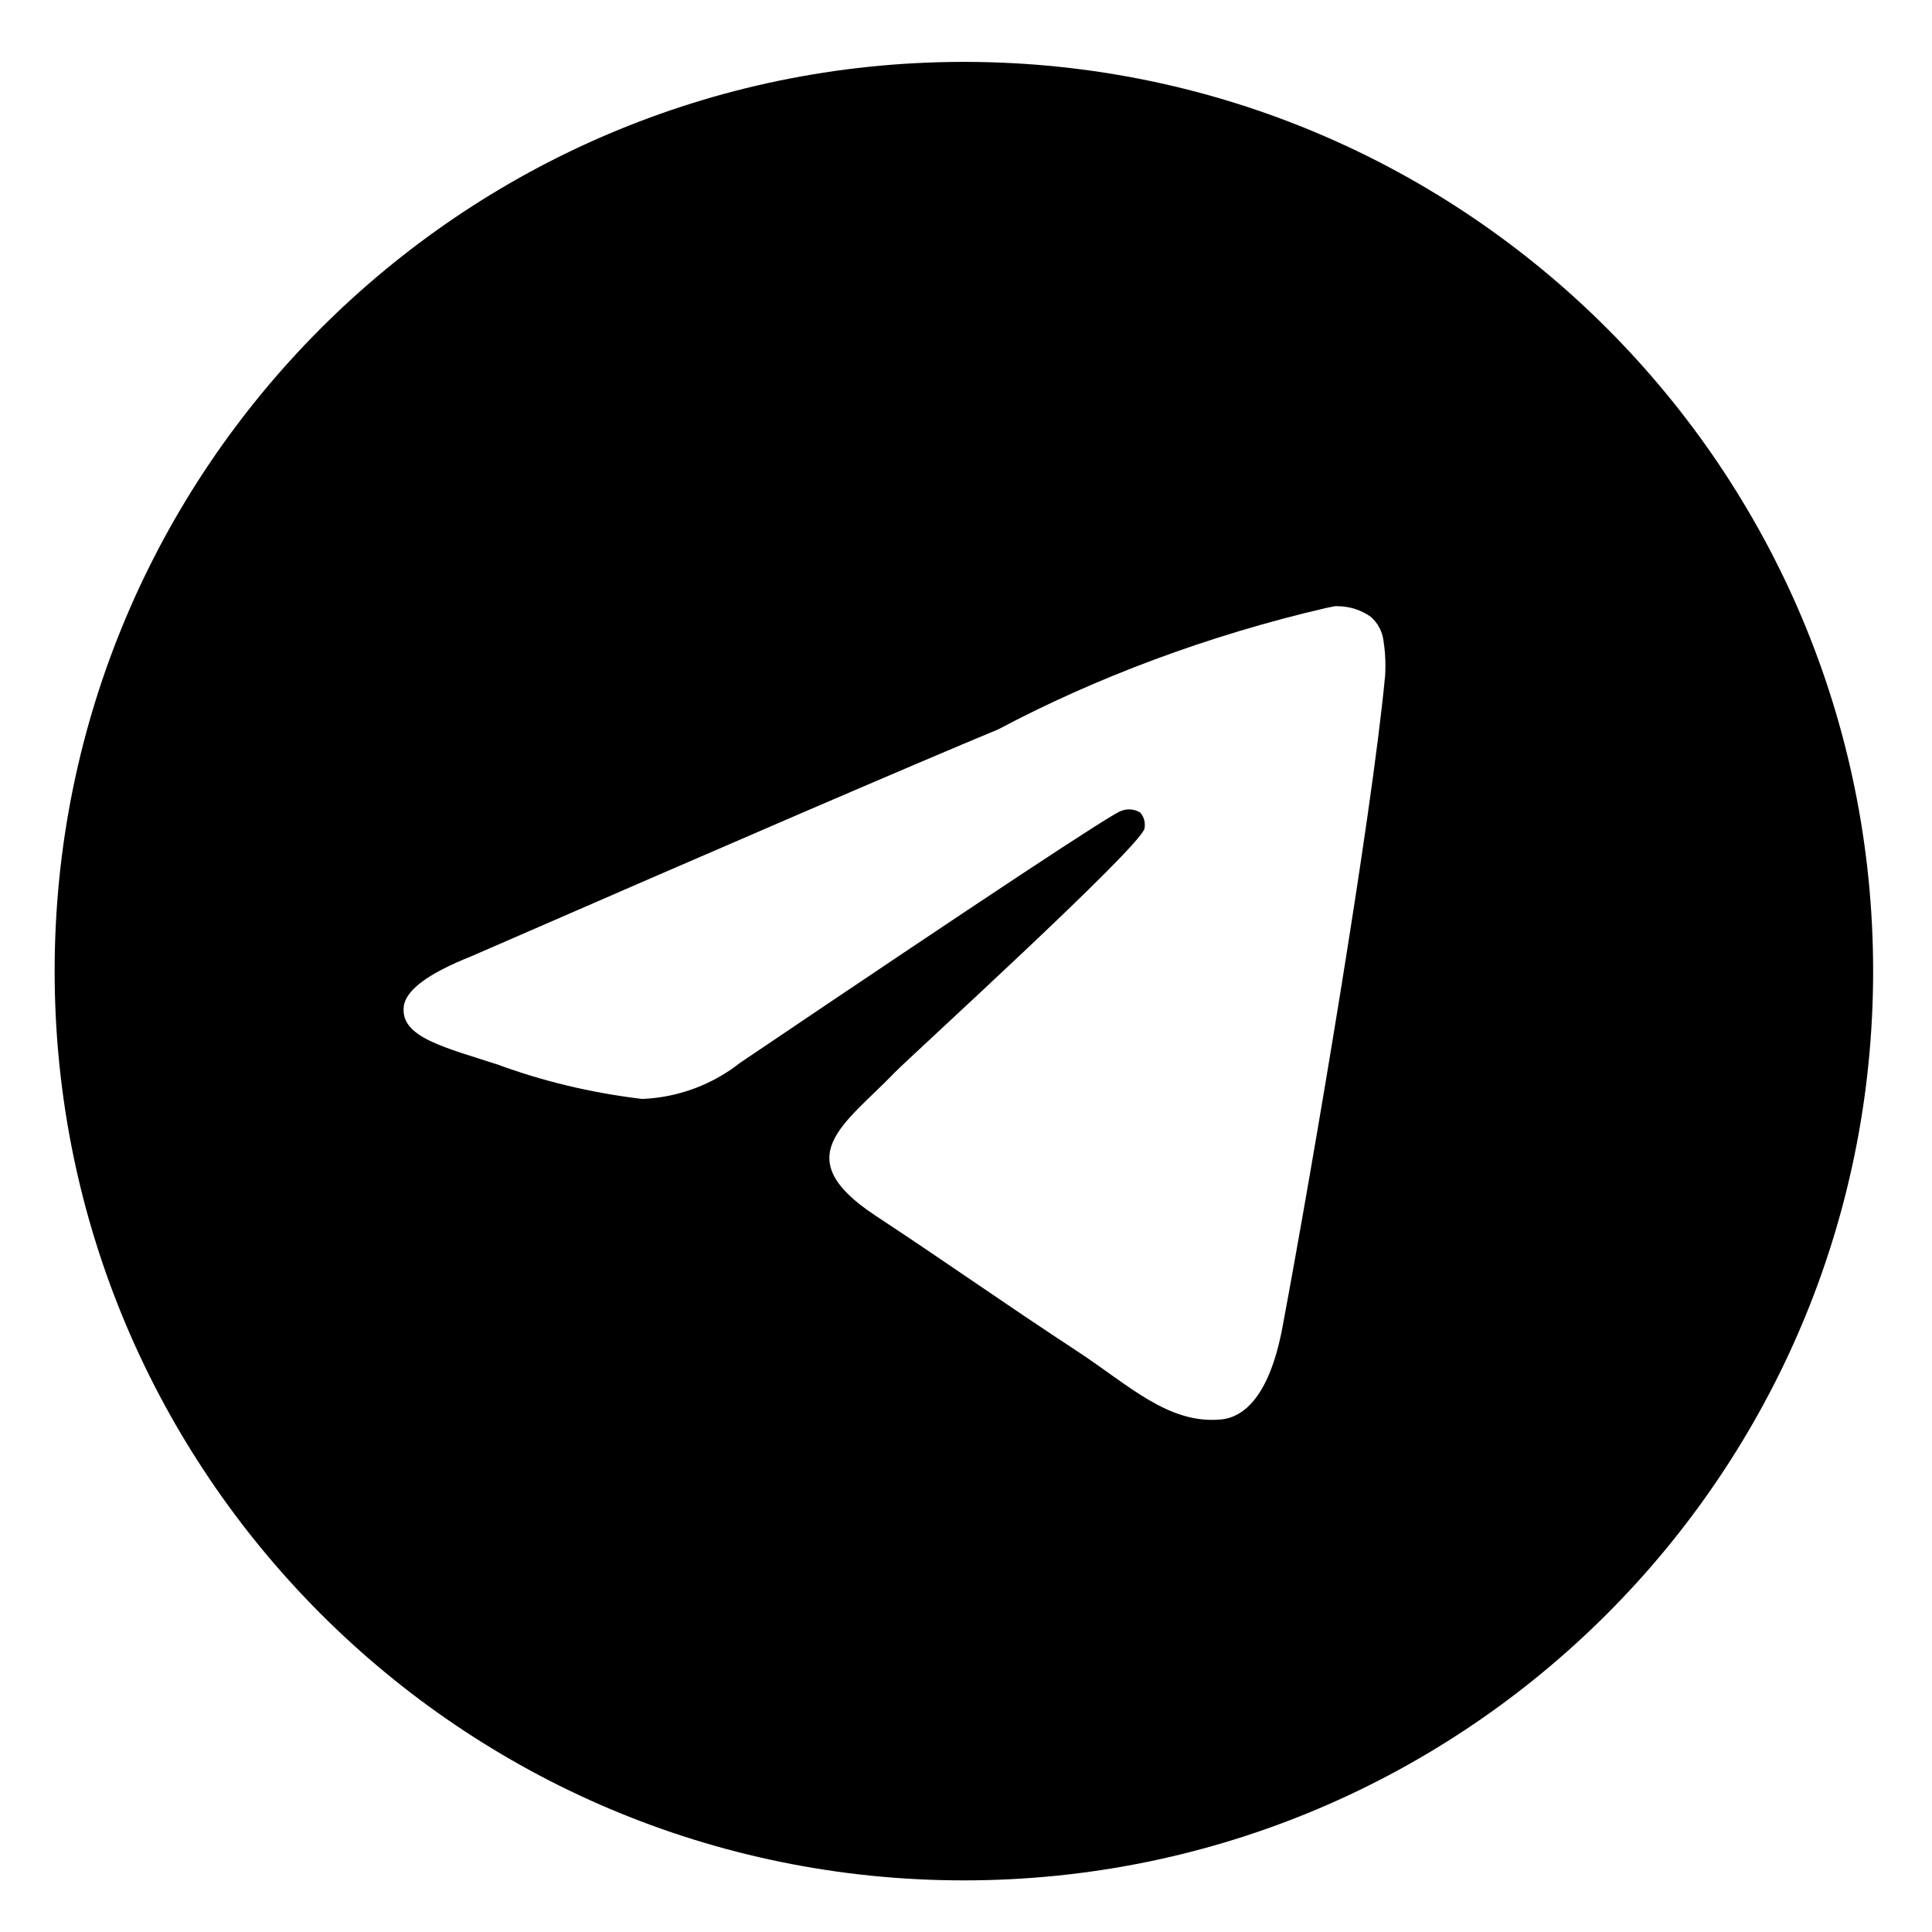
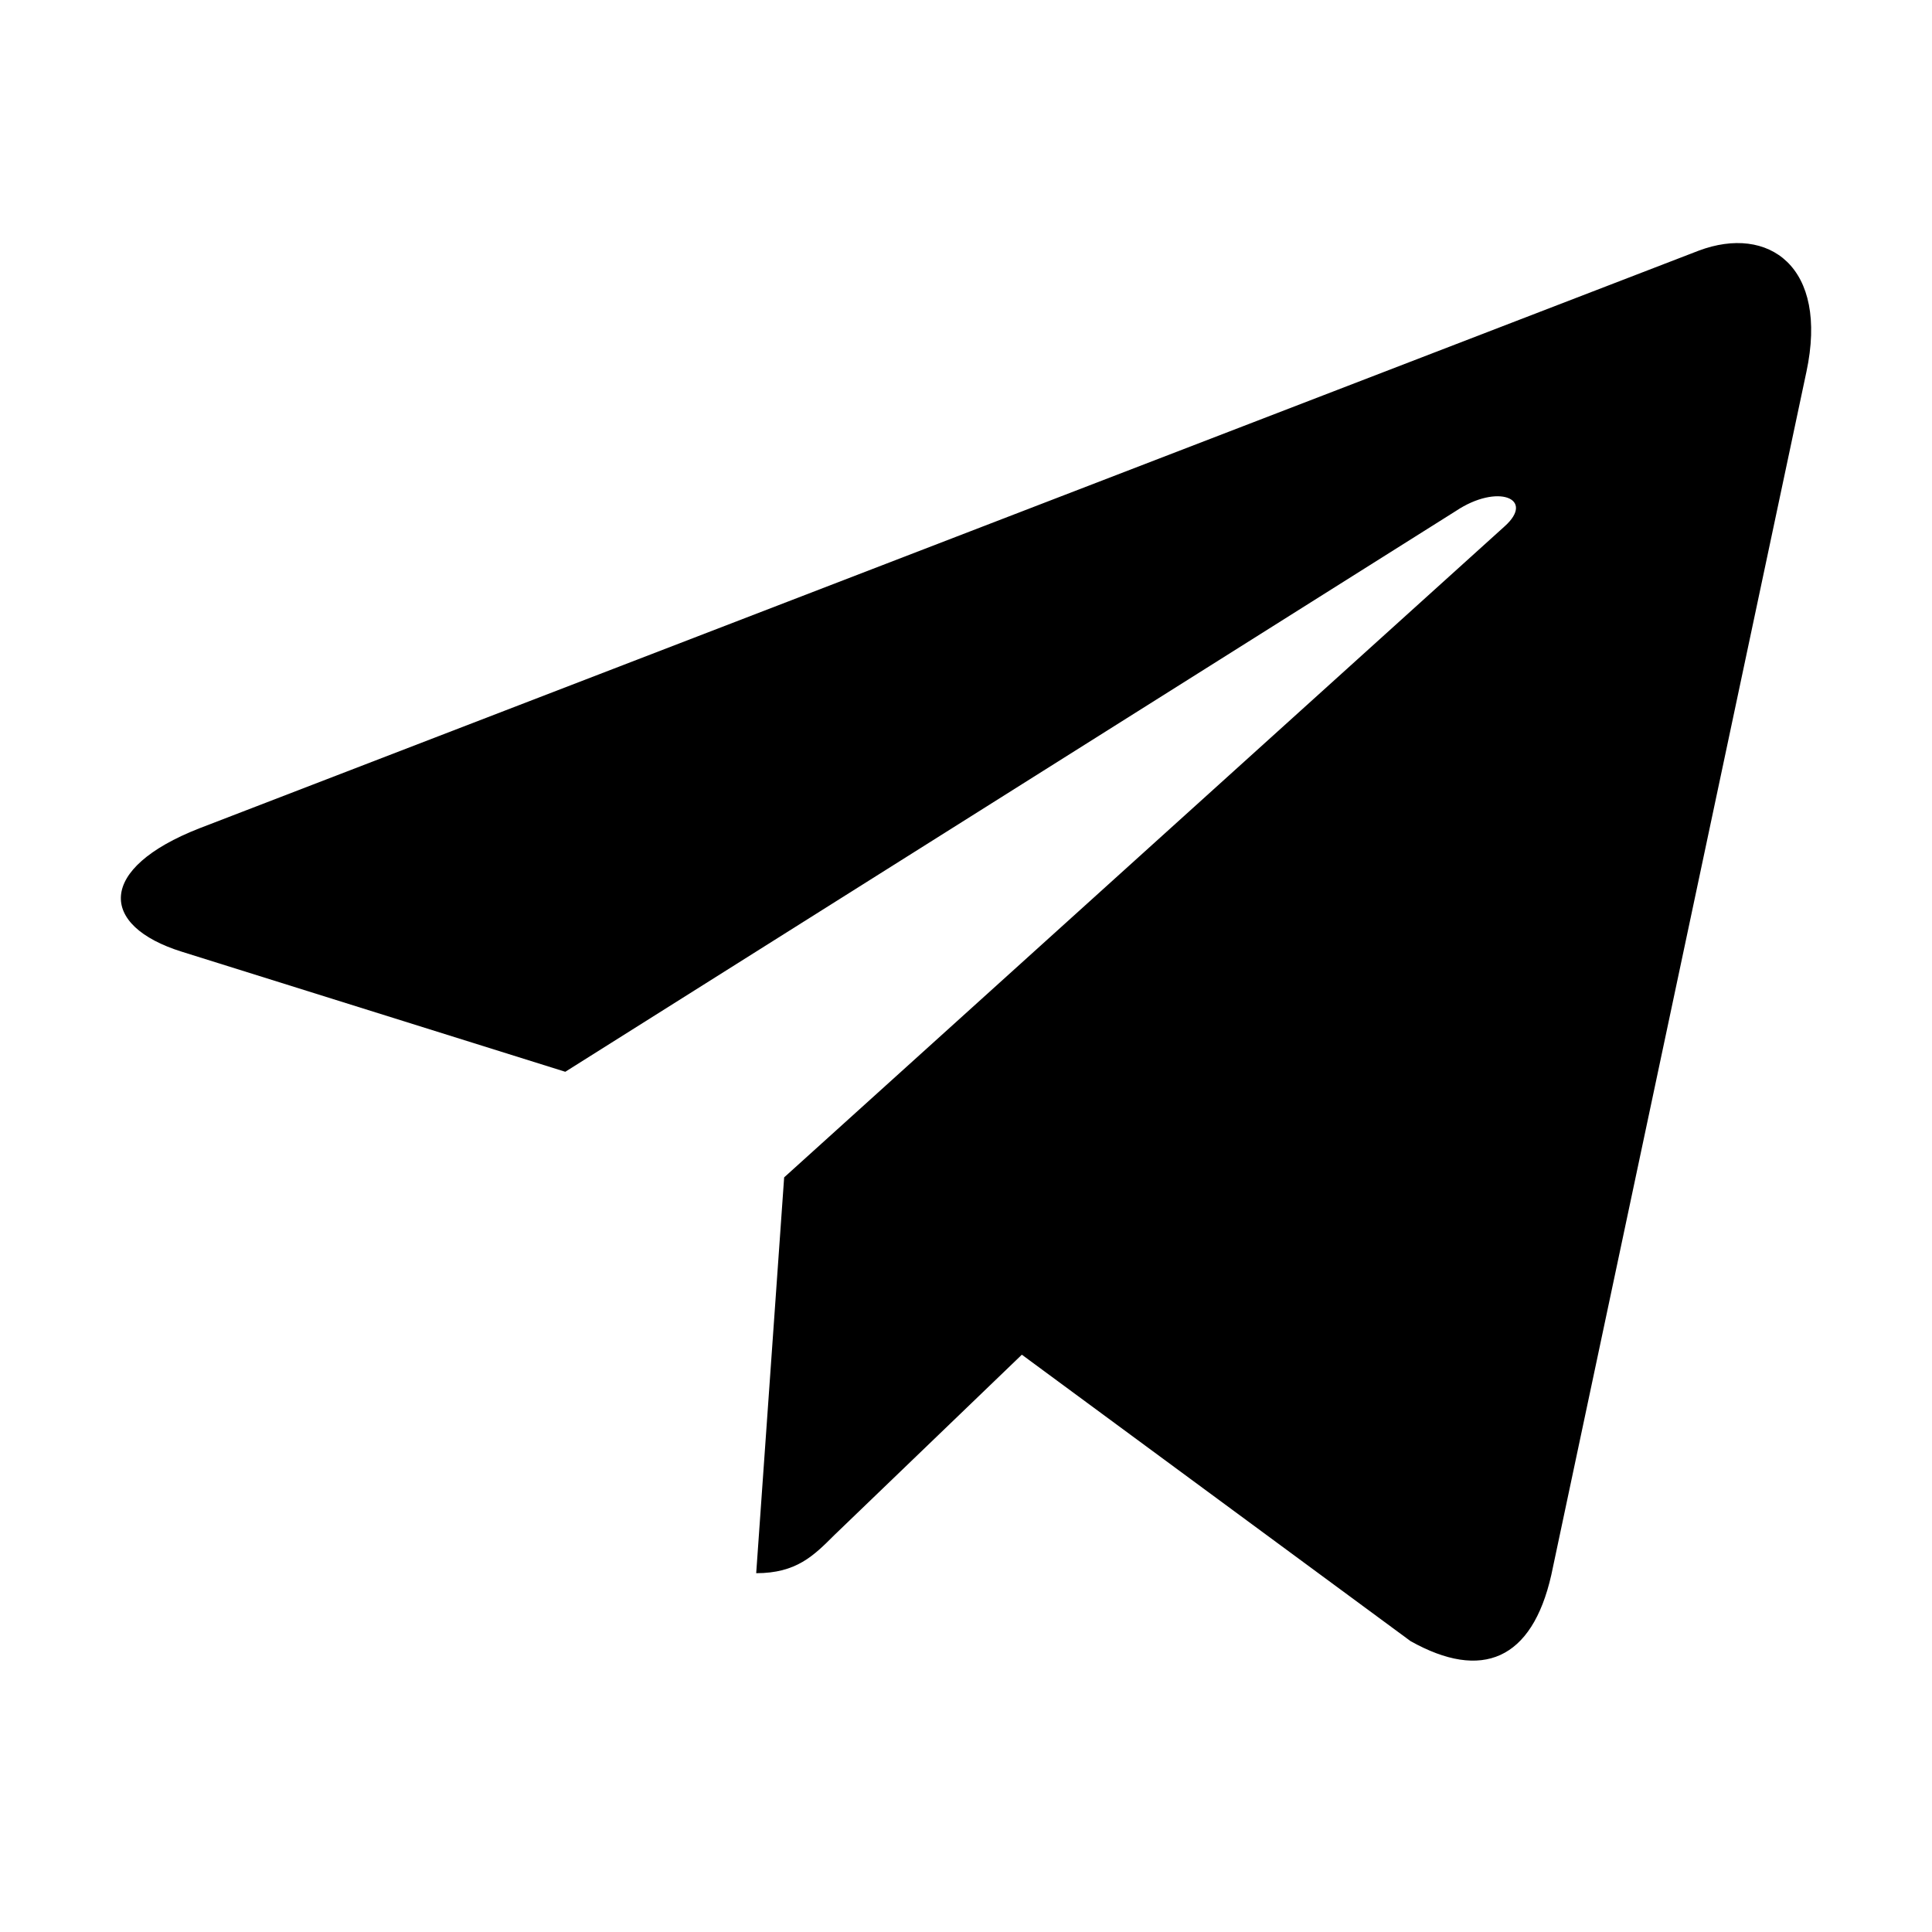
- <svg xmlns="http://www.w3.org/2000/svg" fill="#000000" width="800px" height="800px" viewBox="0 0 32 32" version="1.1">
-   <path d="M22.122 10.040c0.006-0 0.014-0 0.022-0 0.209 0 0.403 0.065 0.562 0.177l-0.003-0.002c0.116 0.101 0.194 0.243 0.213 0.403l0 0.003c0.020 0.122 0.031 0.262 0.031 0.405 0 0.065-0.002 0.129-0.007 0.193l0-0.009c-0.225 2.369-1.201 8.114-1.697 10.766-0.21 1.123-0.623 1.499-1.023 1.535-0.869 0.081-1.529-0.574-2.371-1.126-1.318-0.865-2.063-1.403-3.342-2.246-1.479-0.973-0.52-1.51 0.322-2.384 0.221-0.23 4.052-3.715 4.127-4.031 0.004-0.019 0.006-0.040 0.006-0.062 0-0.078-0.029-0.149-0.076-0.203l0 0c-0.052-0.034-0.117-0.053-0.185-0.053-0.045 0-0.088 0.009-0.128 0.024l0.002-0.001q-0.198 0.045-6.316 4.174c-0.445 0.351-1.007 0.573-1.619 0.599l-0.006 0c-0.867-0.105-1.654-0.298-2.401-0.573l0.074 0.024c-0.938-0.306-1.683-0.467-1.619-0.985q0.051-0.404 1.114-0.827 6.548-2.853 8.733-3.761c1.607-0.853 3.47-1.555 5.429-2.010l0.157-0.031zM15.93 1.025c-8.302 0.020-15.025 6.755-15.025 15.060 0 8.317 6.742 15.060 15.060 15.060s15.060-6.742 15.060-15.060c0-8.305-6.723-15.040-15.023-15.060h-0.002q-0.035-0-0.070 0z" />
+ <svg xmlns="http://www.w3.org/2000/svg" fill="#000000" width="800px" height="800px" viewBox="0 0 32 32">
+   <path d="M29.919 6.163l-4.225 19.925c-0.319 1.406-1.15 1.756-2.331 1.094l-6.438-4.744-3.106 2.988c-0.344 0.344-0.631 0.631-1.294 0.631l0.463-6.556 11.931-10.781c0.519-0.462-0.113-0.719-0.806-0.256l-14.75 9.288-6.35-1.988c-1.381-0.431-1.406-1.381 0.288-2.044l24.837-9.569c1.15-0.431 2.156 0.256 1.781 2.013z" />
</svg>
